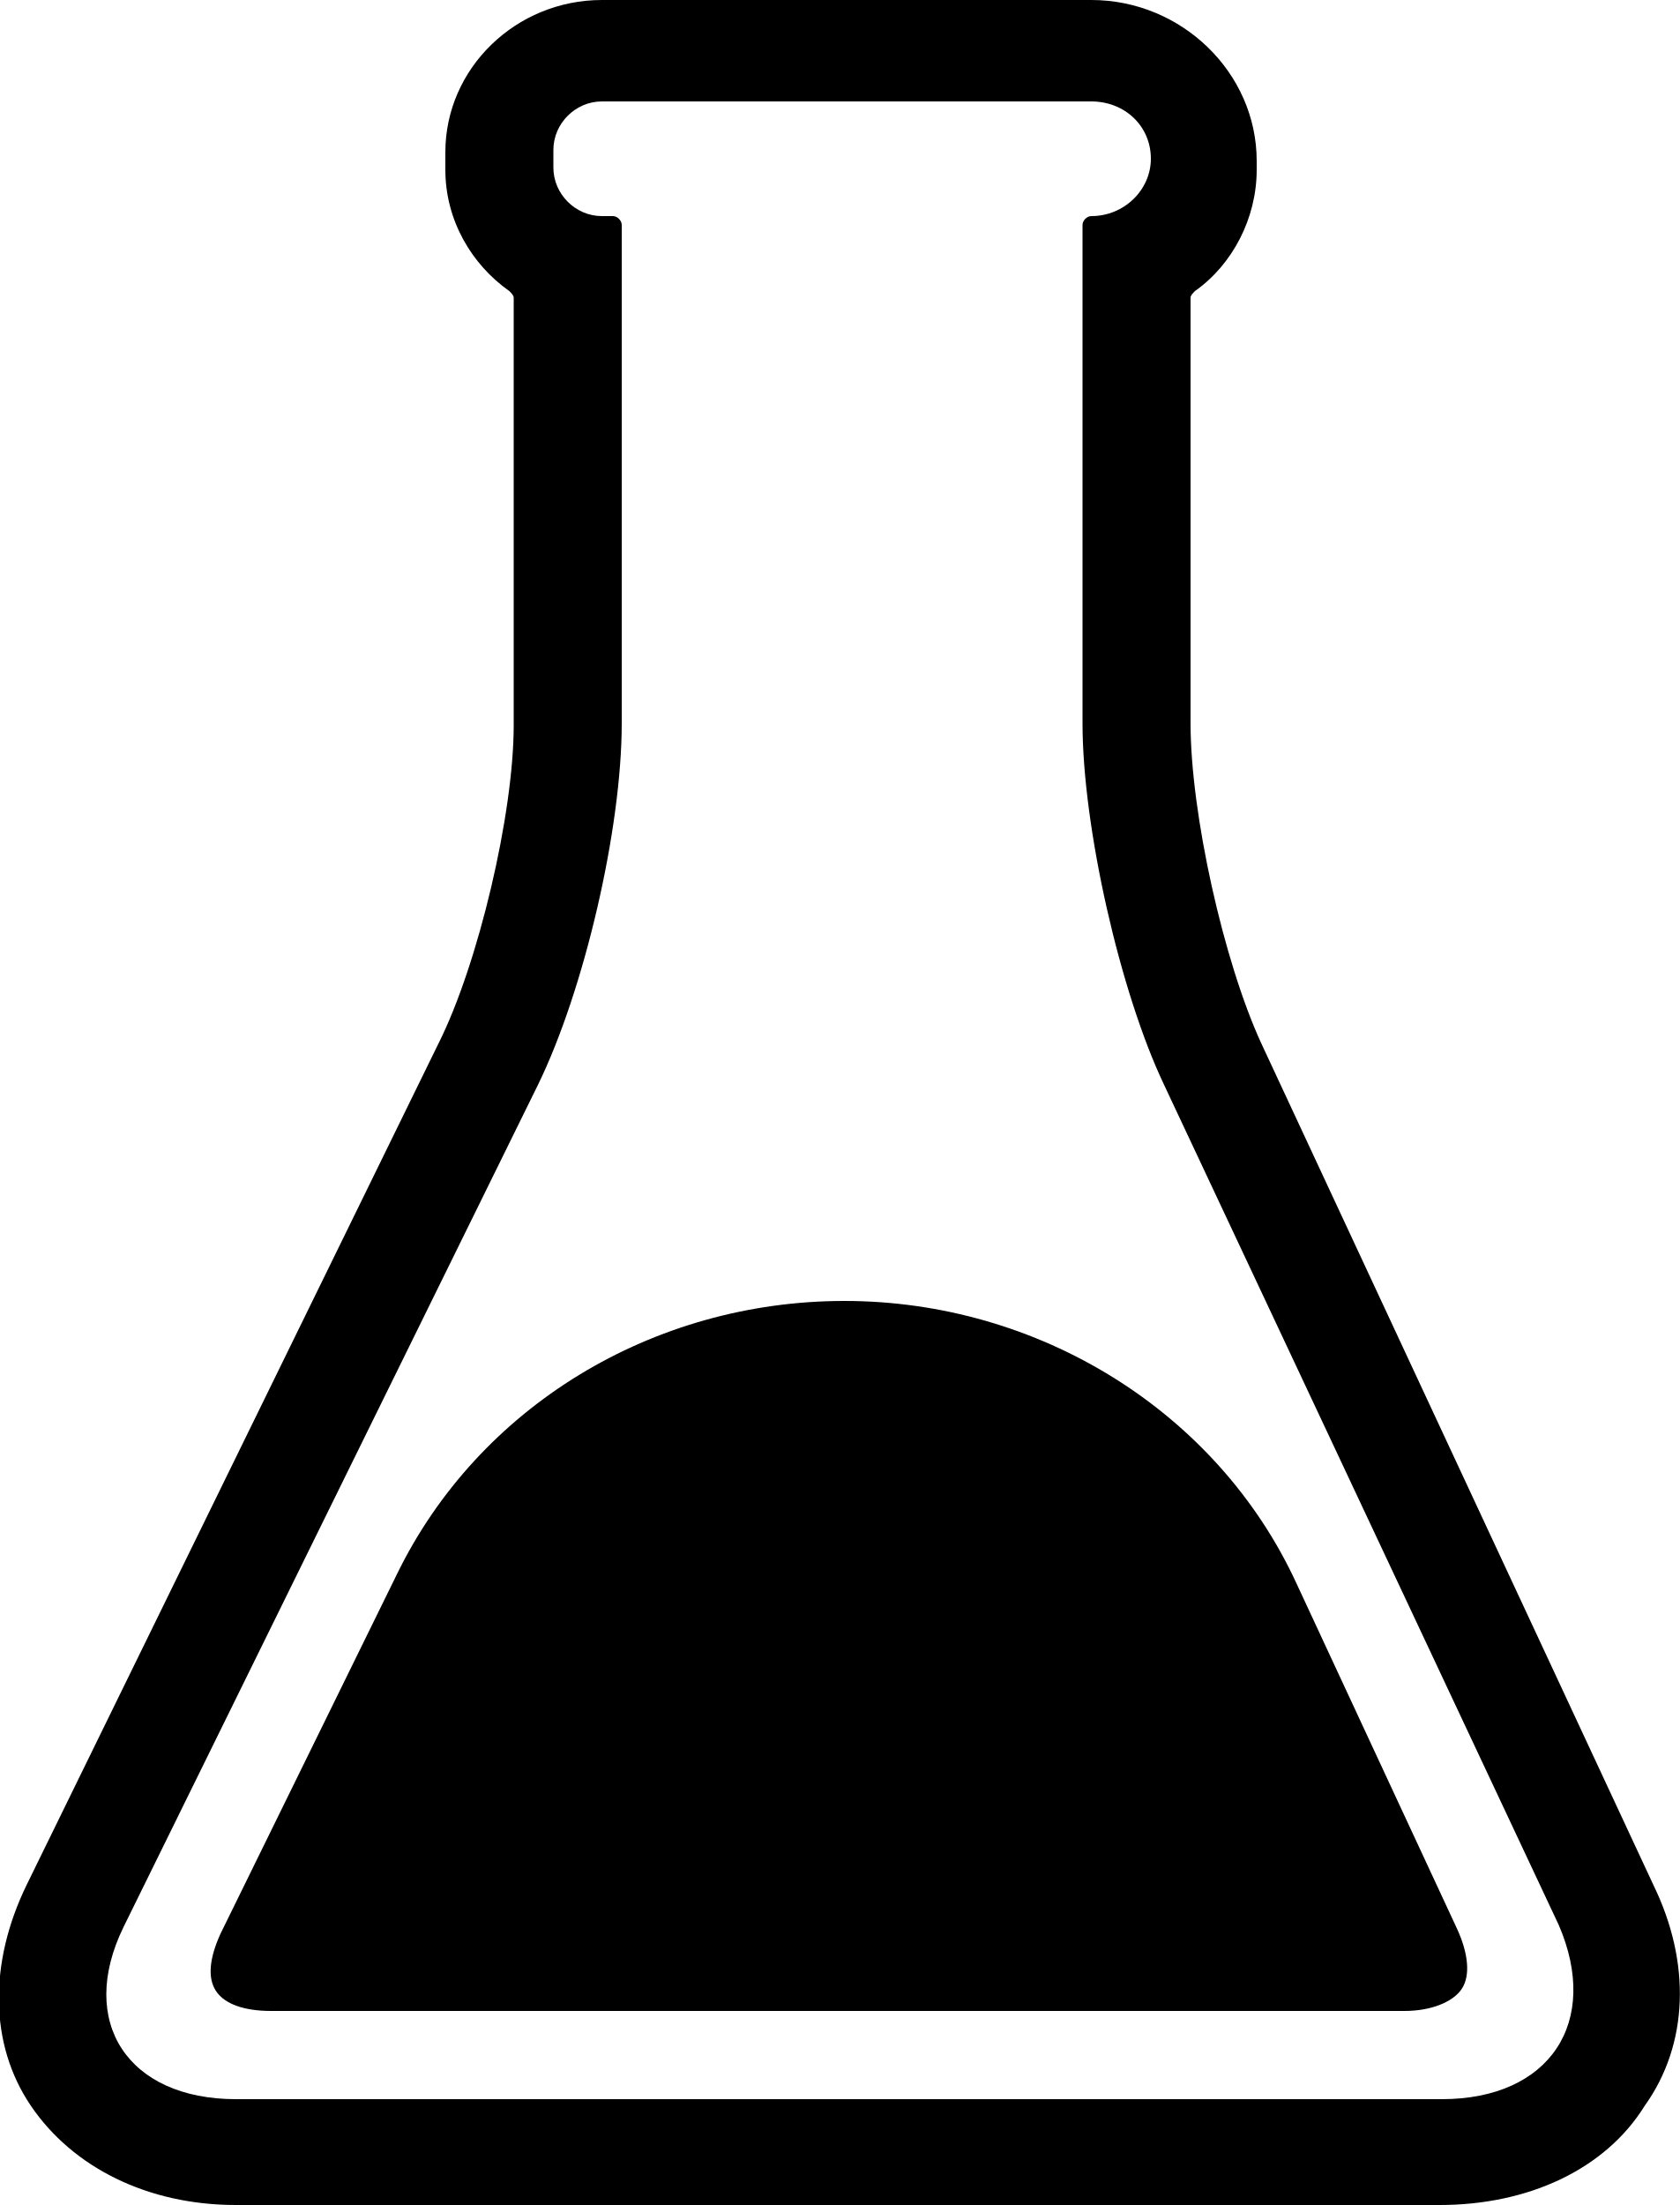
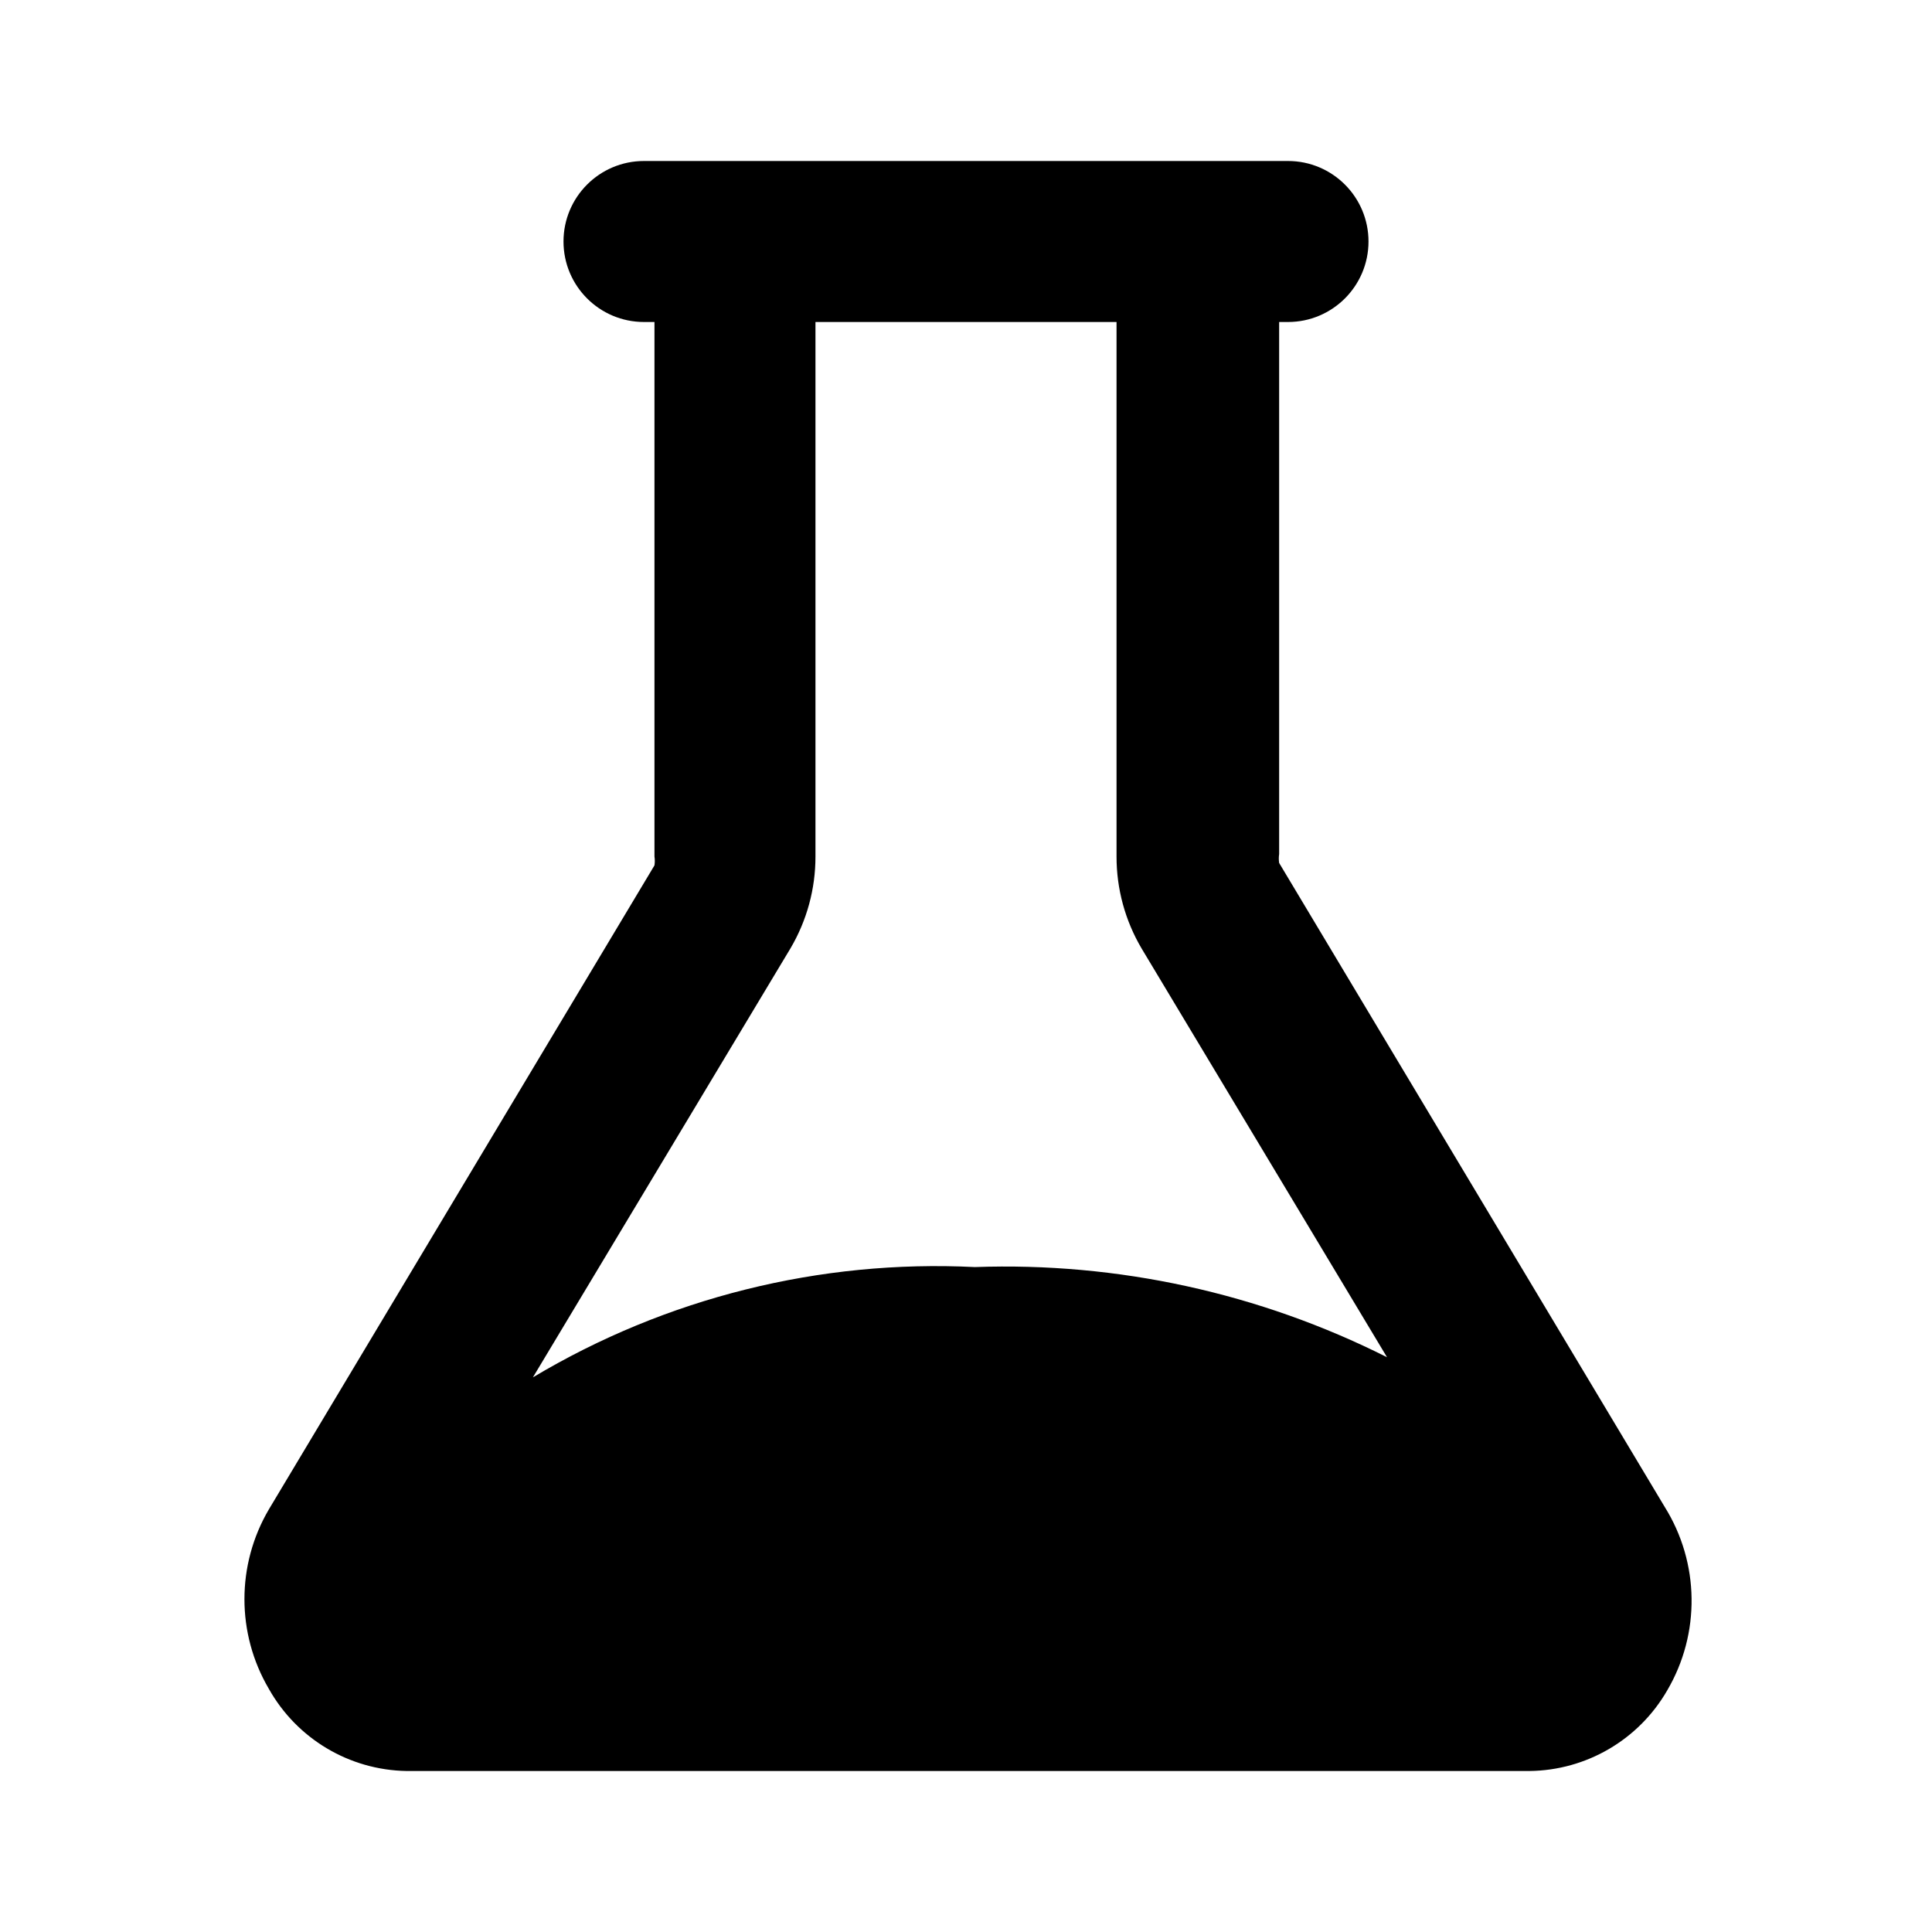
- <svg xmlns="http://www.w3.org/2000/svg" version="1.1" id="Layer_1" x="0px" y="0px" width="76.2px" height="100px" viewBox="0 0 76.2 100" style="enable-background:new 0 0 76.2 100;" xml:space="preserve">
-   <path d="M75,85.5L57.2,47.3c-1.7-3.7-3.2-10.4-3.2-14.5V13.5c0-0.1,0.1-0.2,0.2-0.3C55.9,12,57,9.9,57,7.7V7.3c0-4-3.4-7.3-7.5-7.3  H27.3c-3.9,0-7.1,3.1-7.1,6.9v0.8c0,2.3,1.2,4.3,2.9,5.5c0.1,0.1,0.2,0.2,0.2,0.3v19.4c0,4-1.6,10.8-3.4,14.4L1.2,85.5  c-1.7,3.5-1.7,7.2,0.2,10c1.9,2.8,5.3,4.5,9.3,4.5h54.6c4,0,7.5-1.6,9.3-4.5C76.6,92.7,76.7,89,75,85.5z M65.4,95.2H10.7  c-4.9,0-7.2-3.5-5.1-7.8l18.8-38.2c2.1-4.3,3.8-11.6,3.8-16.4V10.2c0-0.2-0.2-0.4-0.4-0.4h-0.5c-1.2,0-2.2-1-2.2-2.2V6.8  c0-1.2,1-2.2,2.2-2.2h22.2c1.5,0,2.7,1.1,2.7,2.6c0,1.4-1.2,2.6-2.7,2.6h0c-0.2,0-0.4,0.2-0.4,0.4v22.6c0,4.7,1.7,12.2,3.7,16.4  l17.9,38.1C72.6,91.7,70.3,95.2,65.4,95.2z" />
-   <path d="M58.8,71.8c-3.6-7.8-11.7-12.8-20.5-12.8c-8.7,0-16.6,4.8-20.3,12.4L10,87.7c-0.5,1.1-0.6,2-0.2,2.6  c0.4,0.6,1.3,0.9,2.5,0.9h51.4c1.2,0,2.2-0.4,2.6-1c0.4-0.6,0.3-1.6-0.2-2.7L58.8,71.8z" />
+ <svg xmlns="http://www.w3.org/2000/svg" viewBox="0 0 24 24">
+   <path d="M20.68,18.72l-4.79-8a.36.36,0,0,1,0-.11V4H16a1,1,0,0,0,0-2H8A1,1,0,0,0,8,4h.13v6.64a.36.36,0,0,1,0,.11l-4.79,8a2.2,2.2,0,0,0,0,2.23A2,2,0,0,0,5.05,22H19A2,2,0,0,0,20.71,21,2.2,2.2,0,0,0,20.68,18.72ZM9.82,11.78a2.24,2.24,0,0,0,.31-1.14V4h3.74v6.64a2.24,2.24,0,0,0,.31,1.14l3.05,5.08a10.56,10.56,0,0,0-5.12-1.12,9.76,9.76,0,0,0-5.49,1.37Z" />
</svg>
